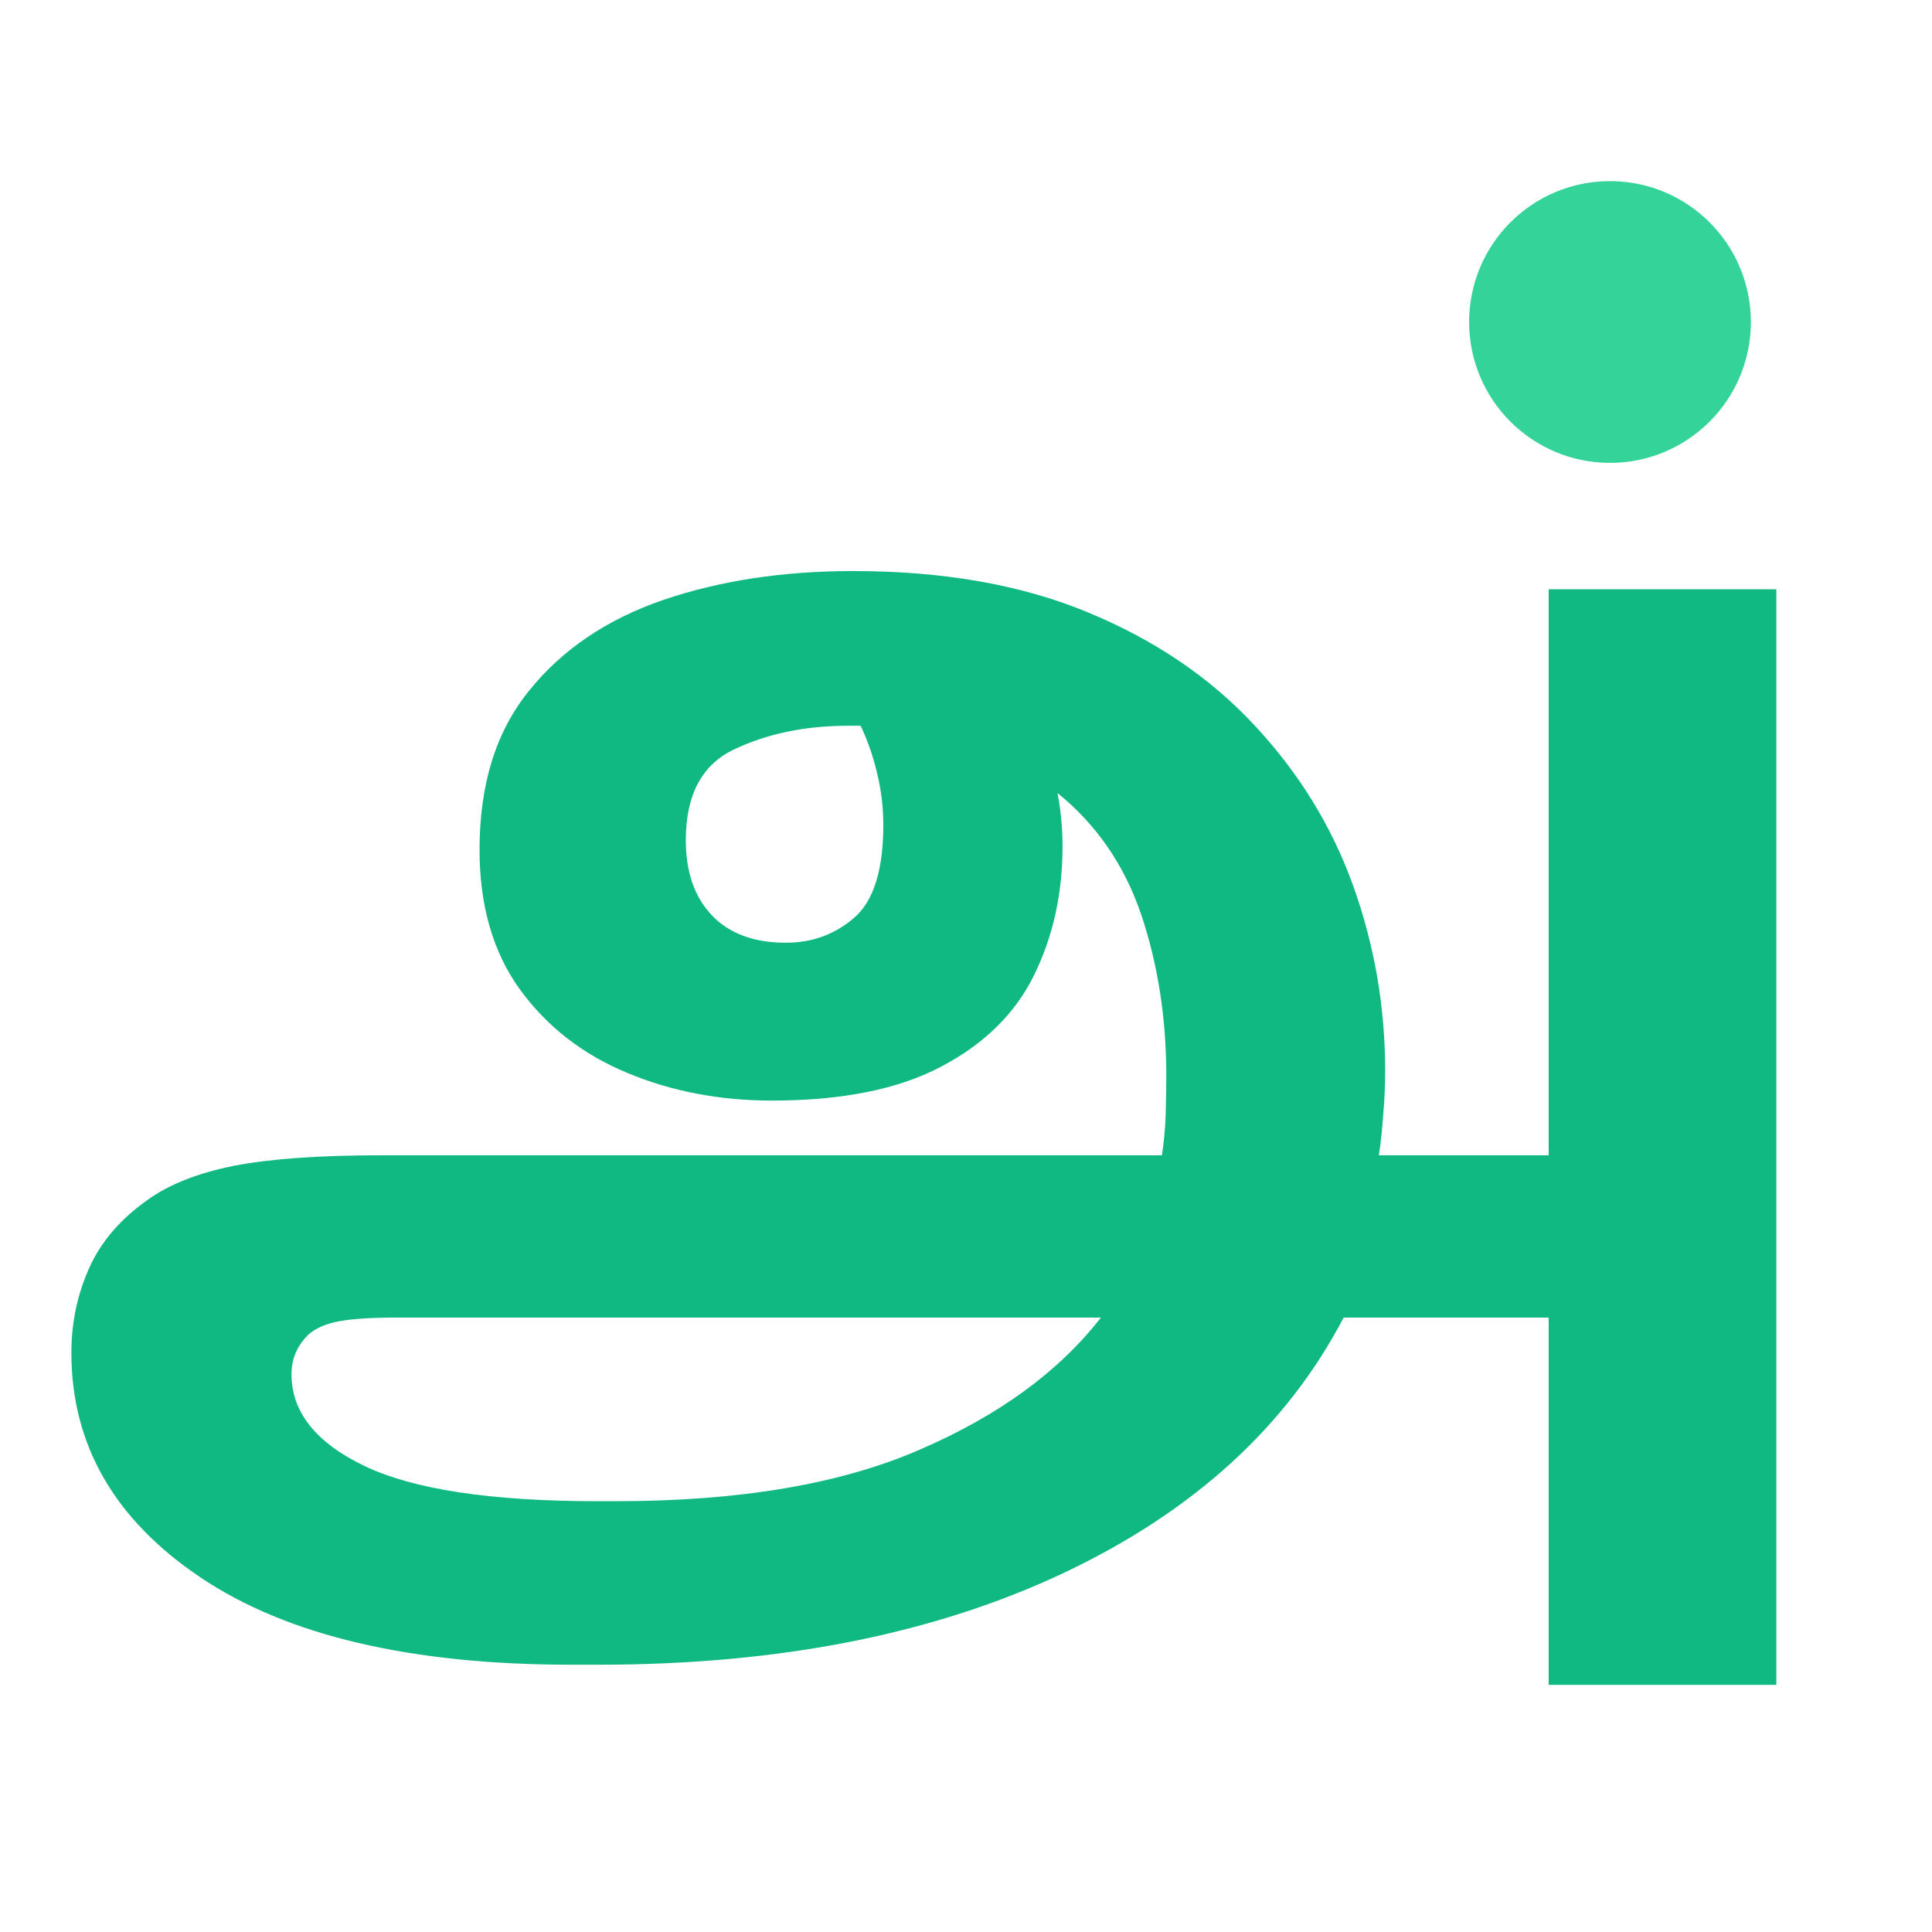
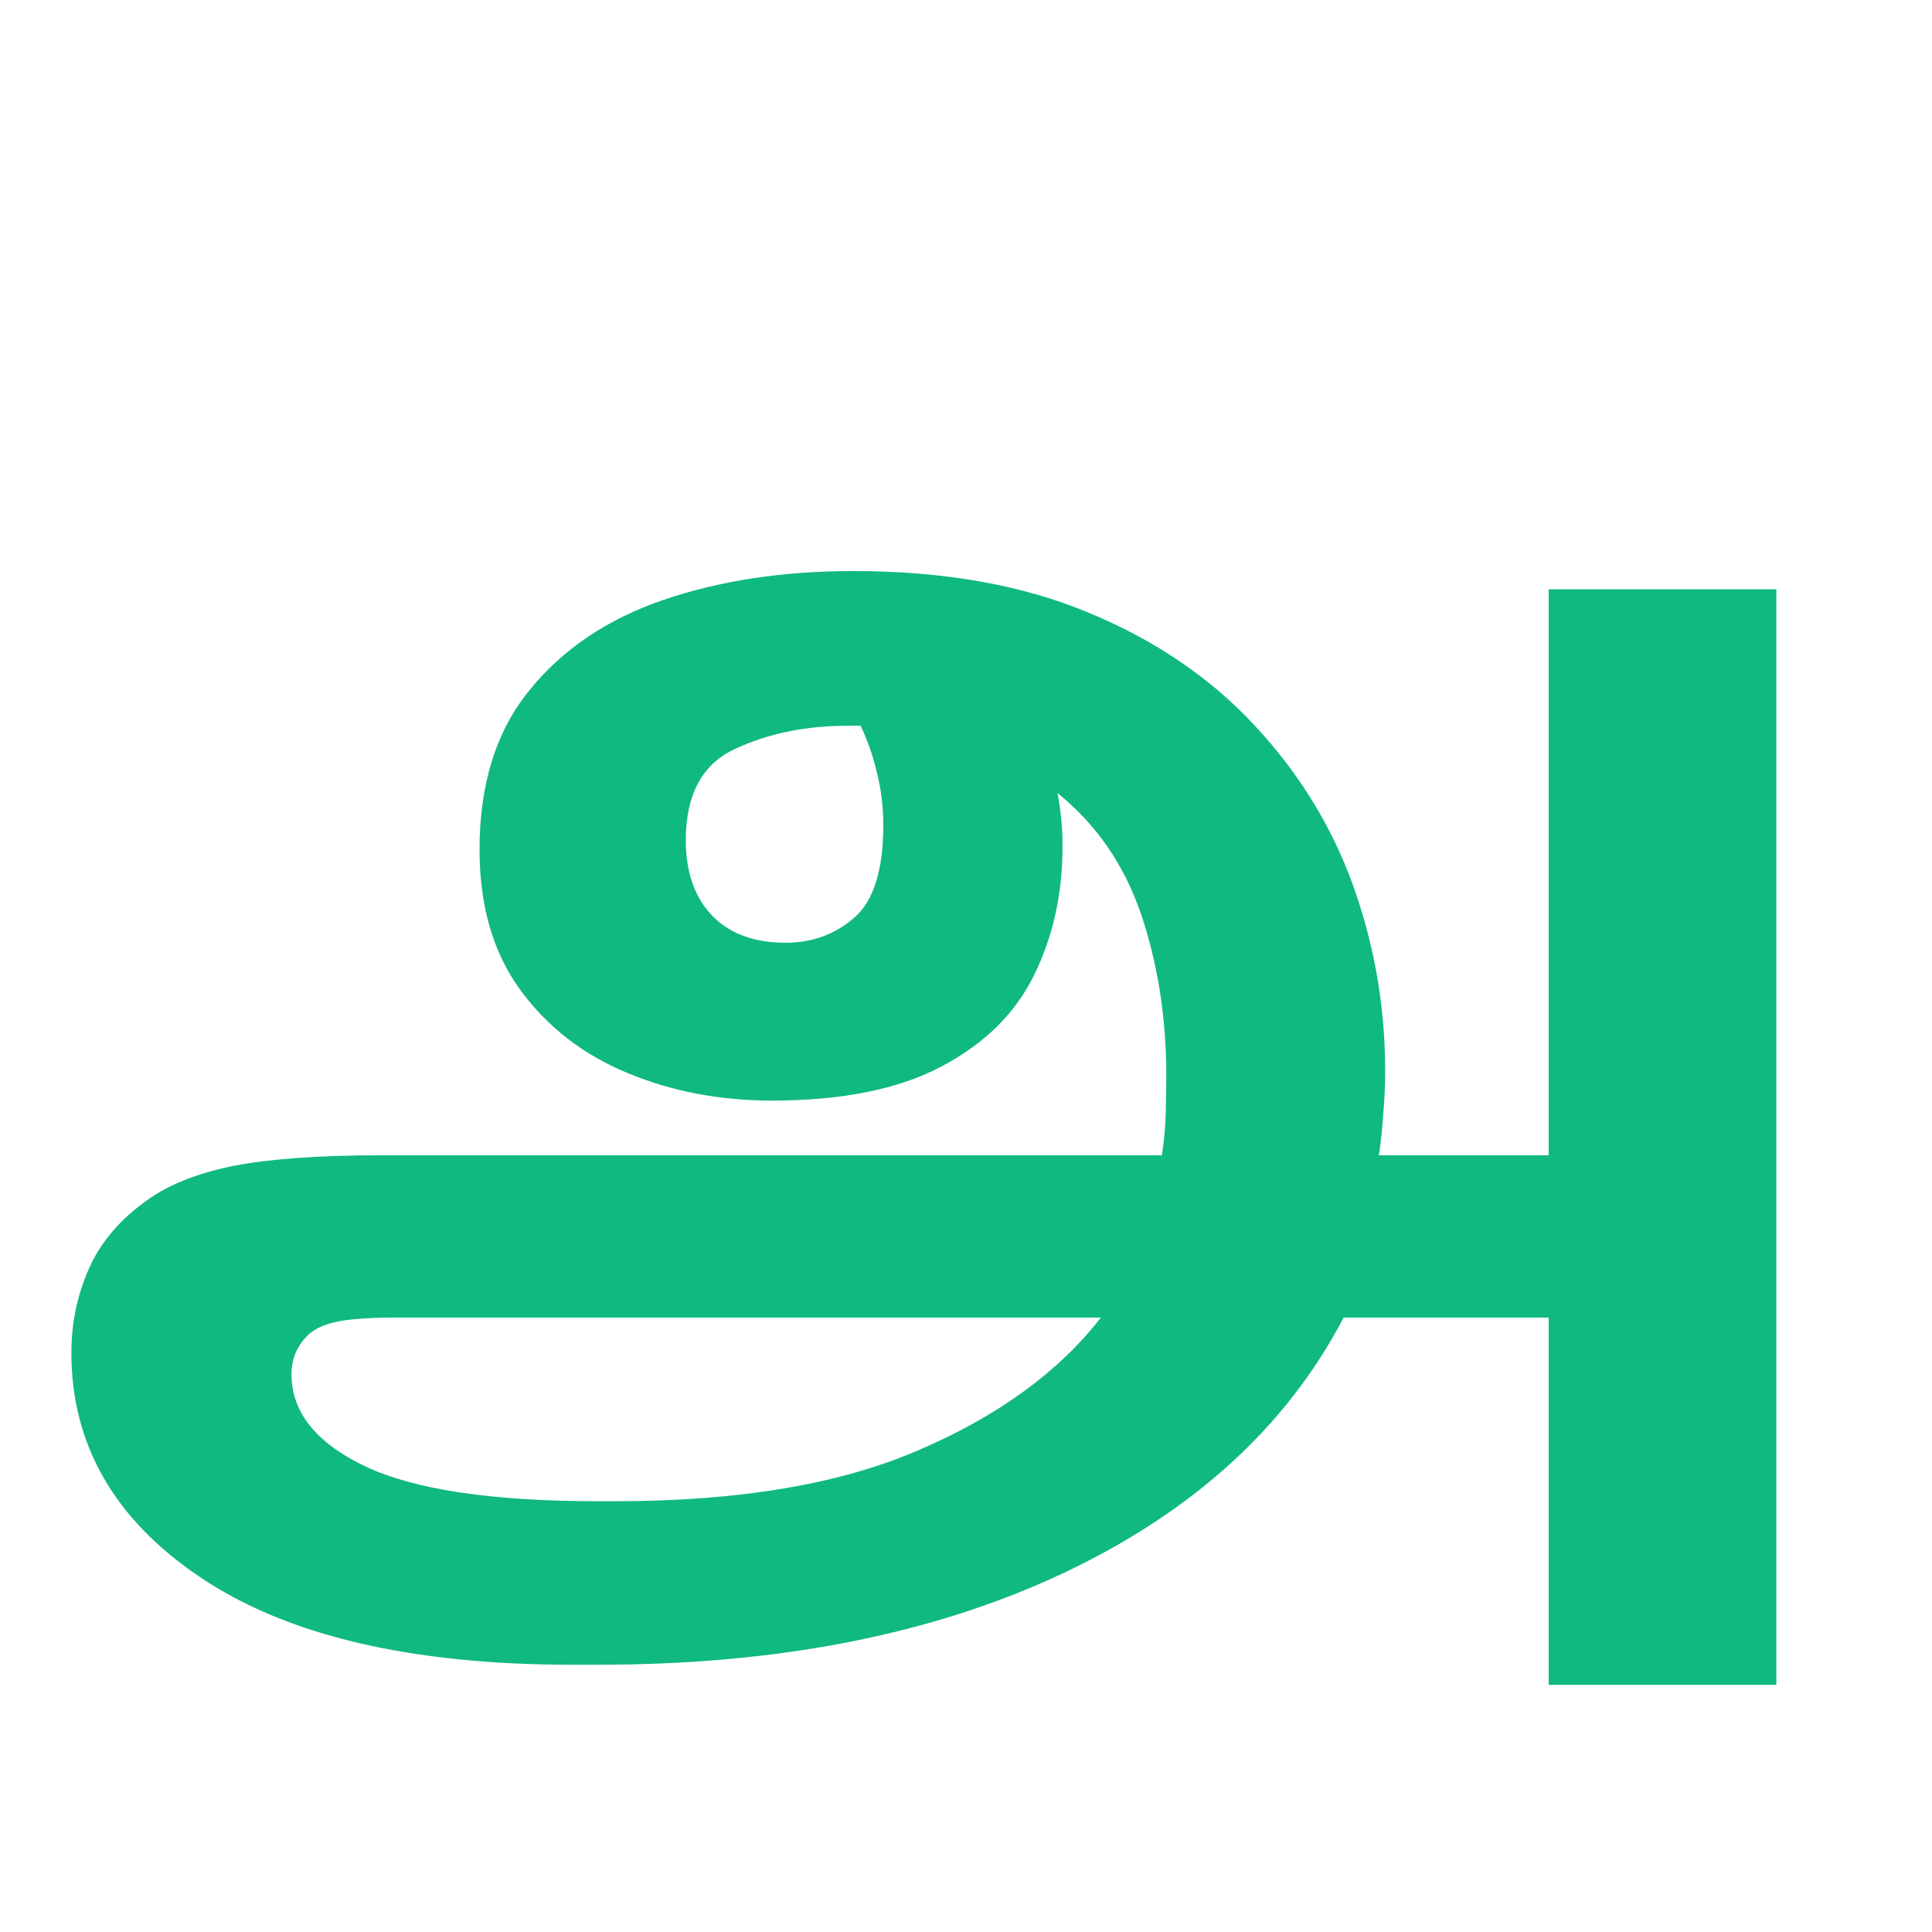
<svg xmlns="http://www.w3.org/2000/svg" width="32" height="32" viewBox="0 0 48 48" fill="none">
  <text x="24" y="36" text-anchor="middle" font-family="'Noto Sans Tamil', sans-serif" font-size="38" font-weight="700" fill="#10b981">அ</text>
-   <circle cx="40" cy="8" r="3.5" fill="#34d399" />
</svg>
